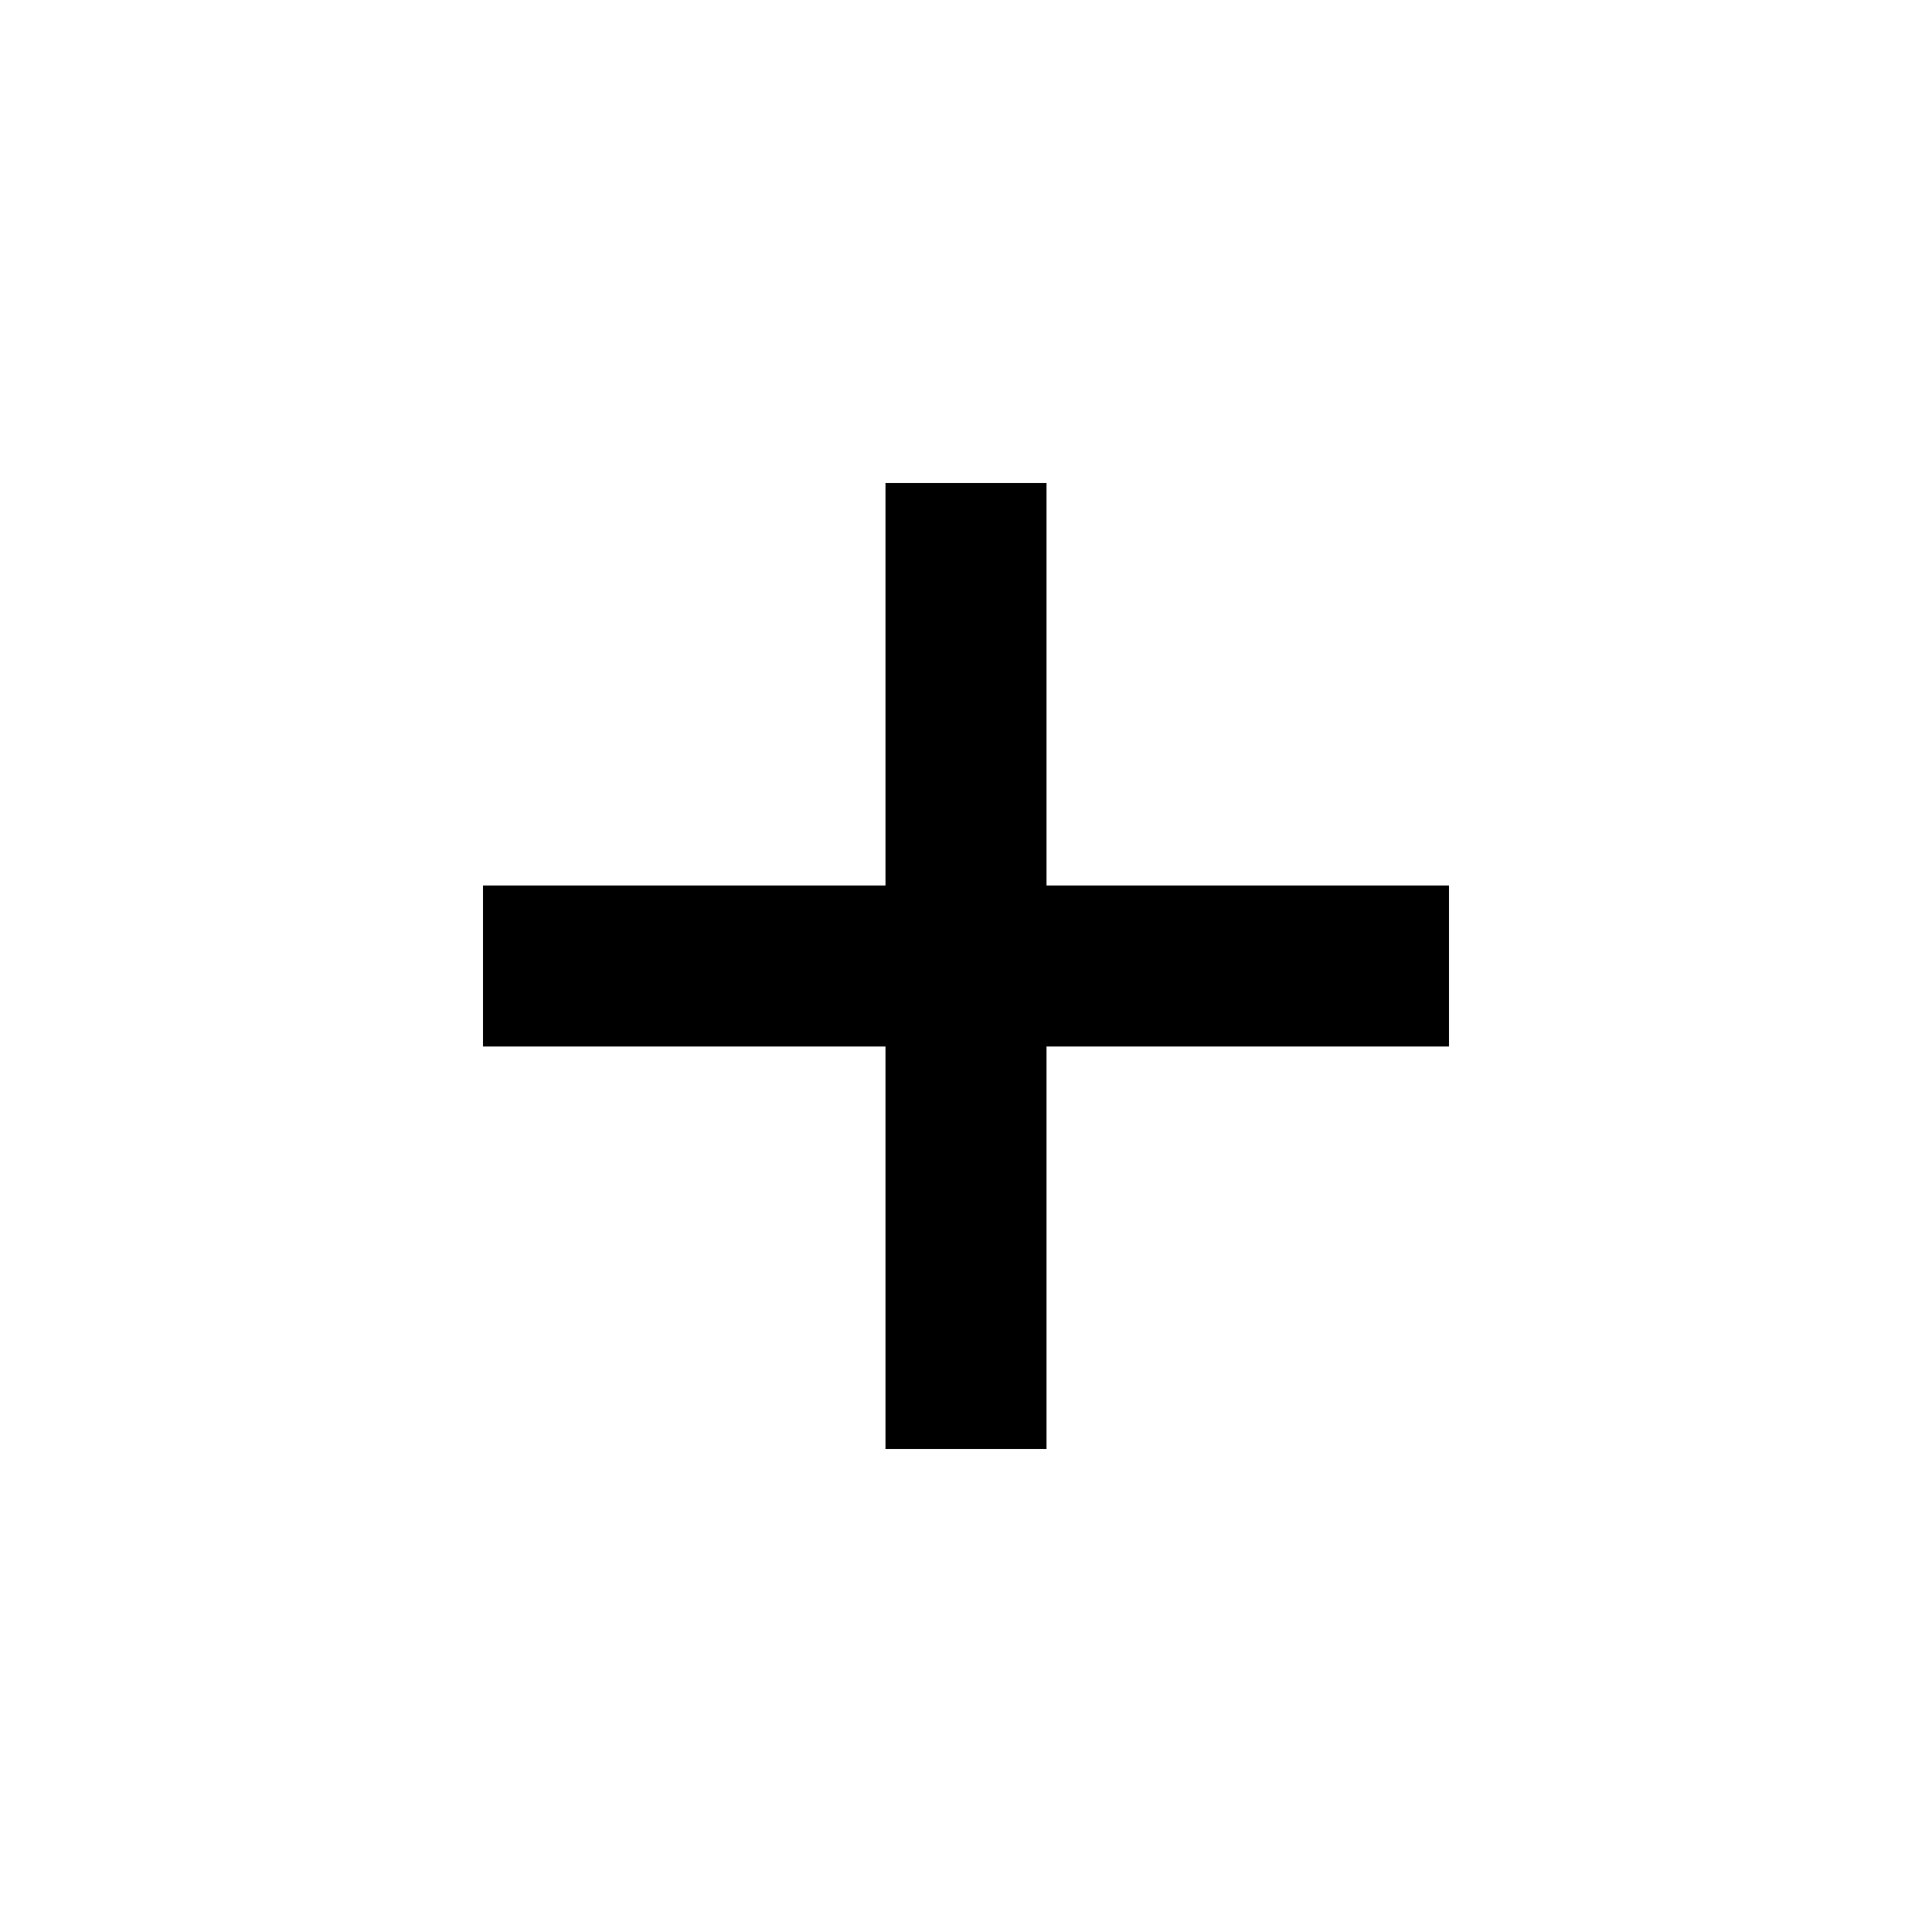
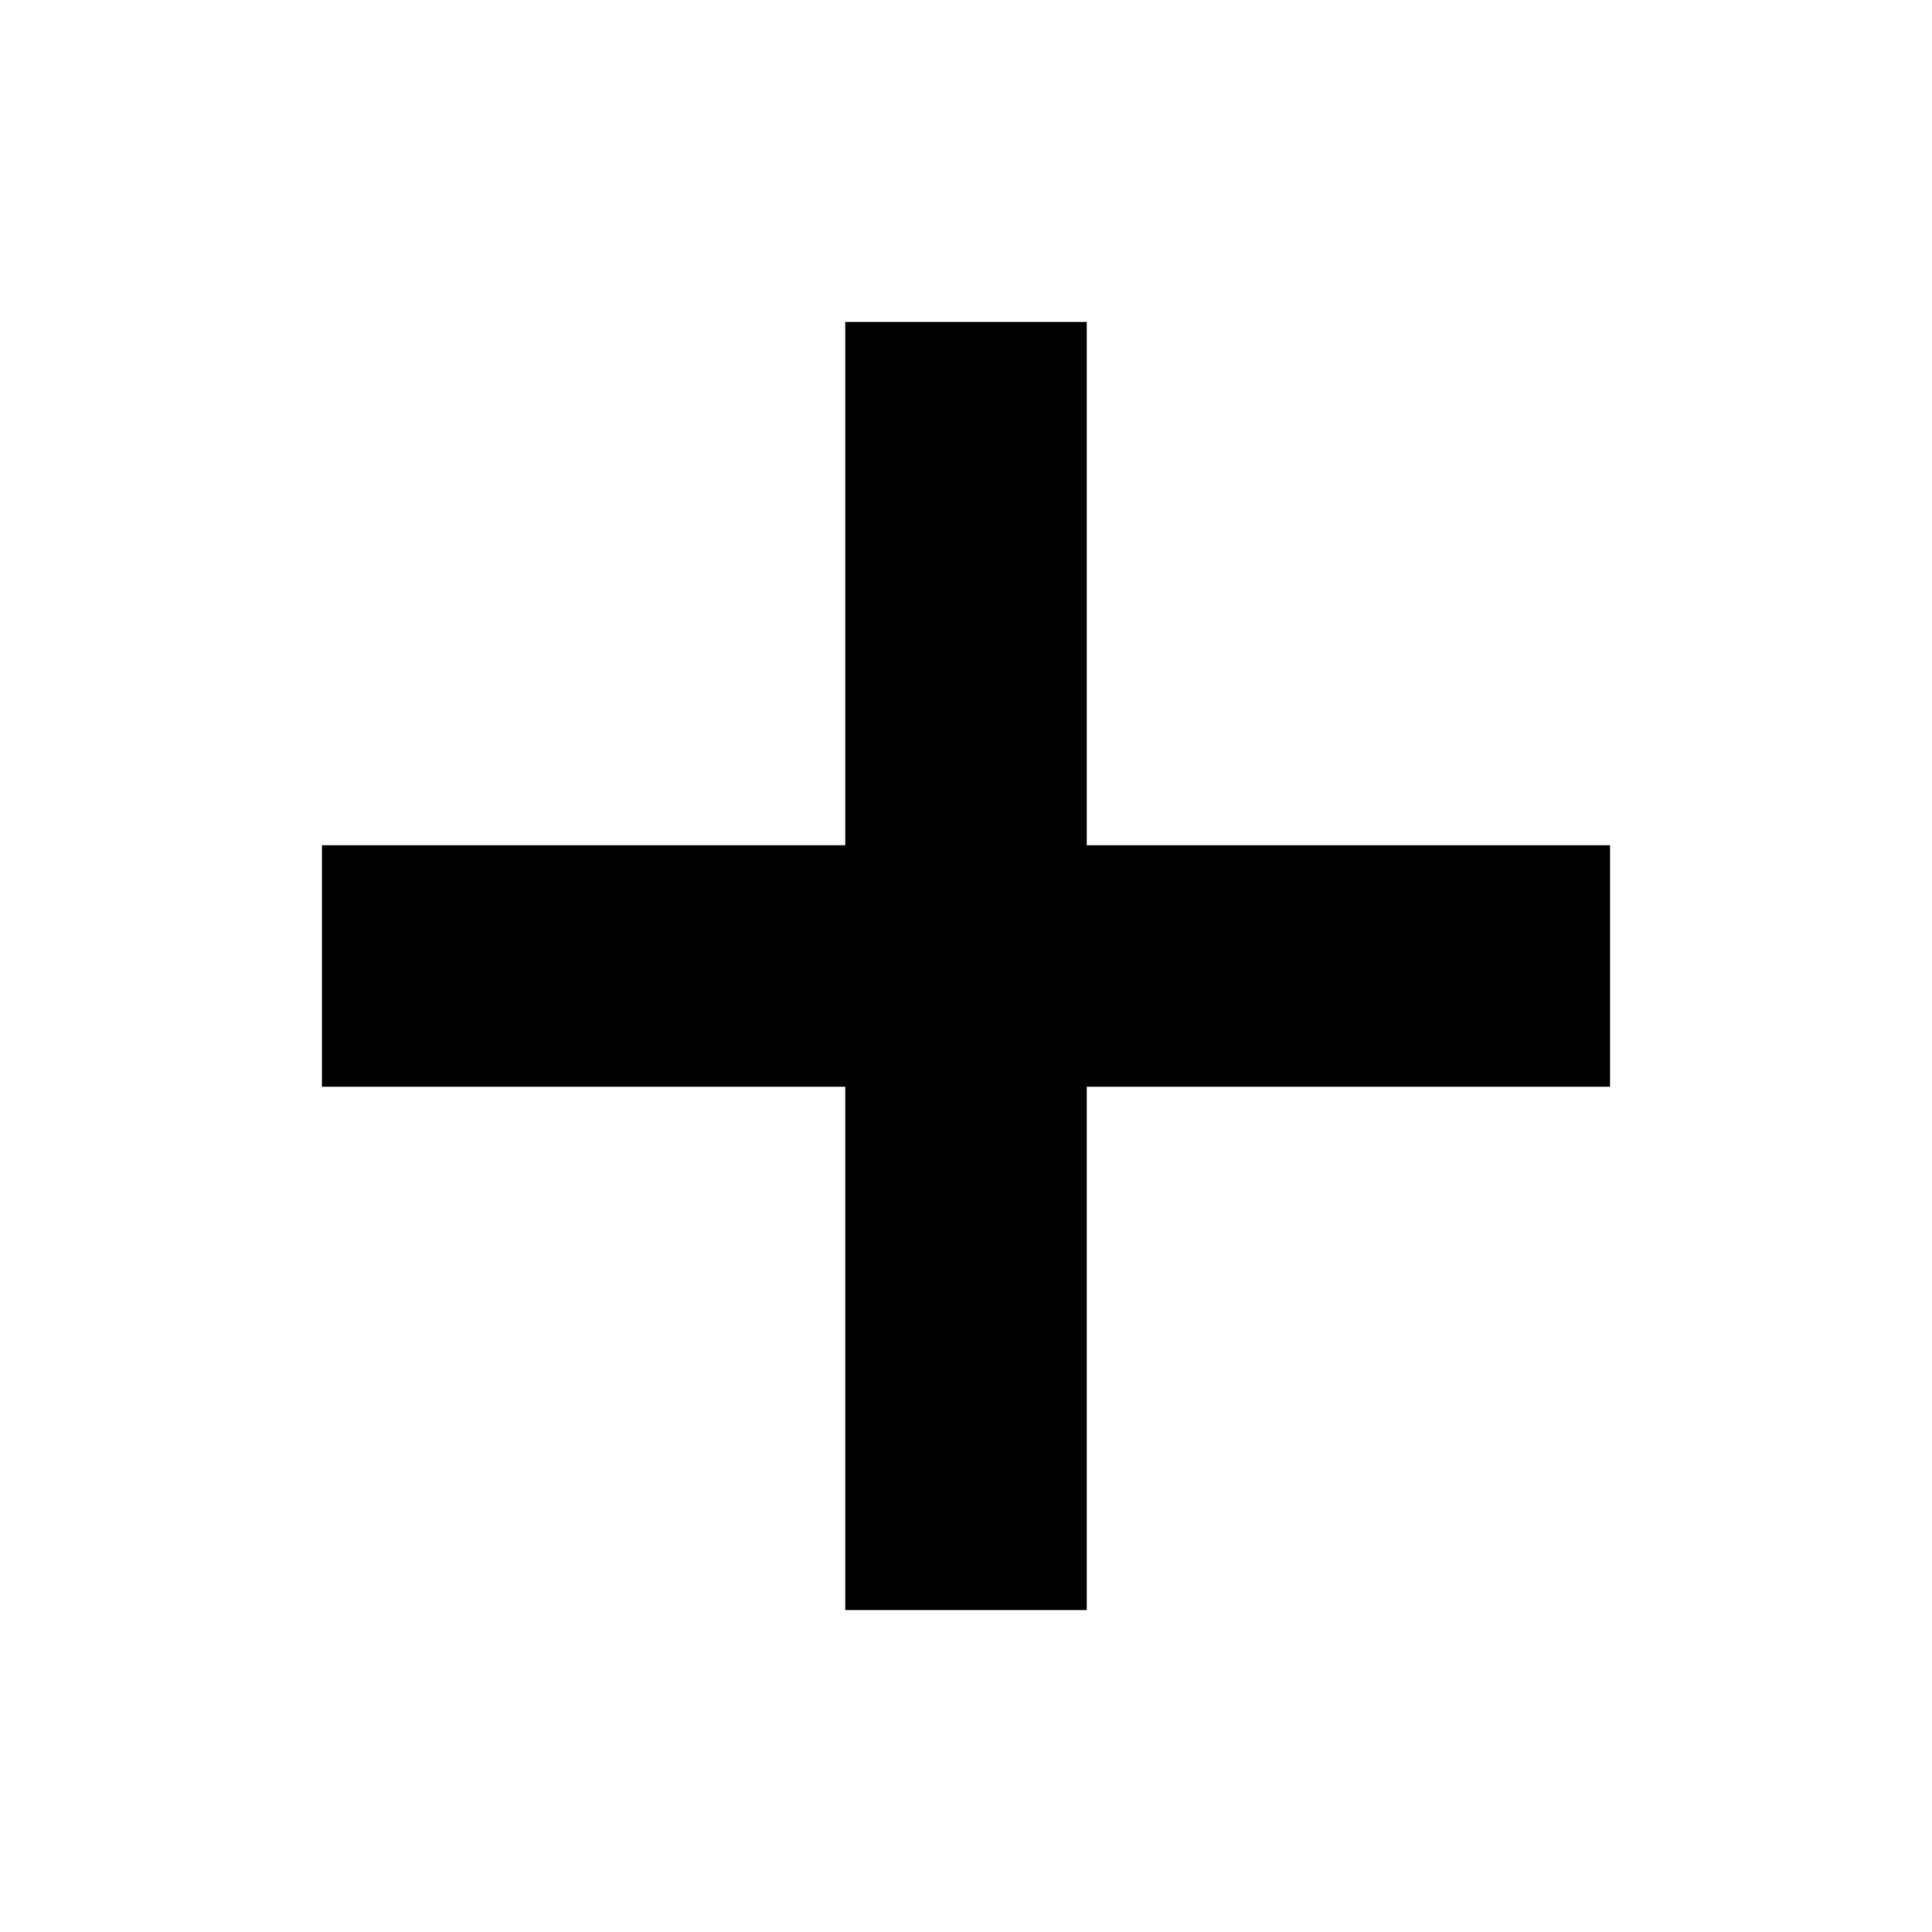
<svg xmlns="http://www.w3.org/2000/svg" width="48" height="48" viewBox="0 0 48 48">
  <rect width="48" height="48" fill="none" />
-   <line x1="24" y1="12" x2="24" y2="36" stroke="black" stroke-width="4" />
-   <line x1="12" y1="24" x2="36" y2="24" stroke="black" stroke-width="4" />
+   <line x1="24" y1="8" x2="24" y2="40" stroke="black" stroke-width="6" />
+   <line x1="8" y1="24" x2="40" y2="24" stroke="black" stroke-width="6" />
</svg>
